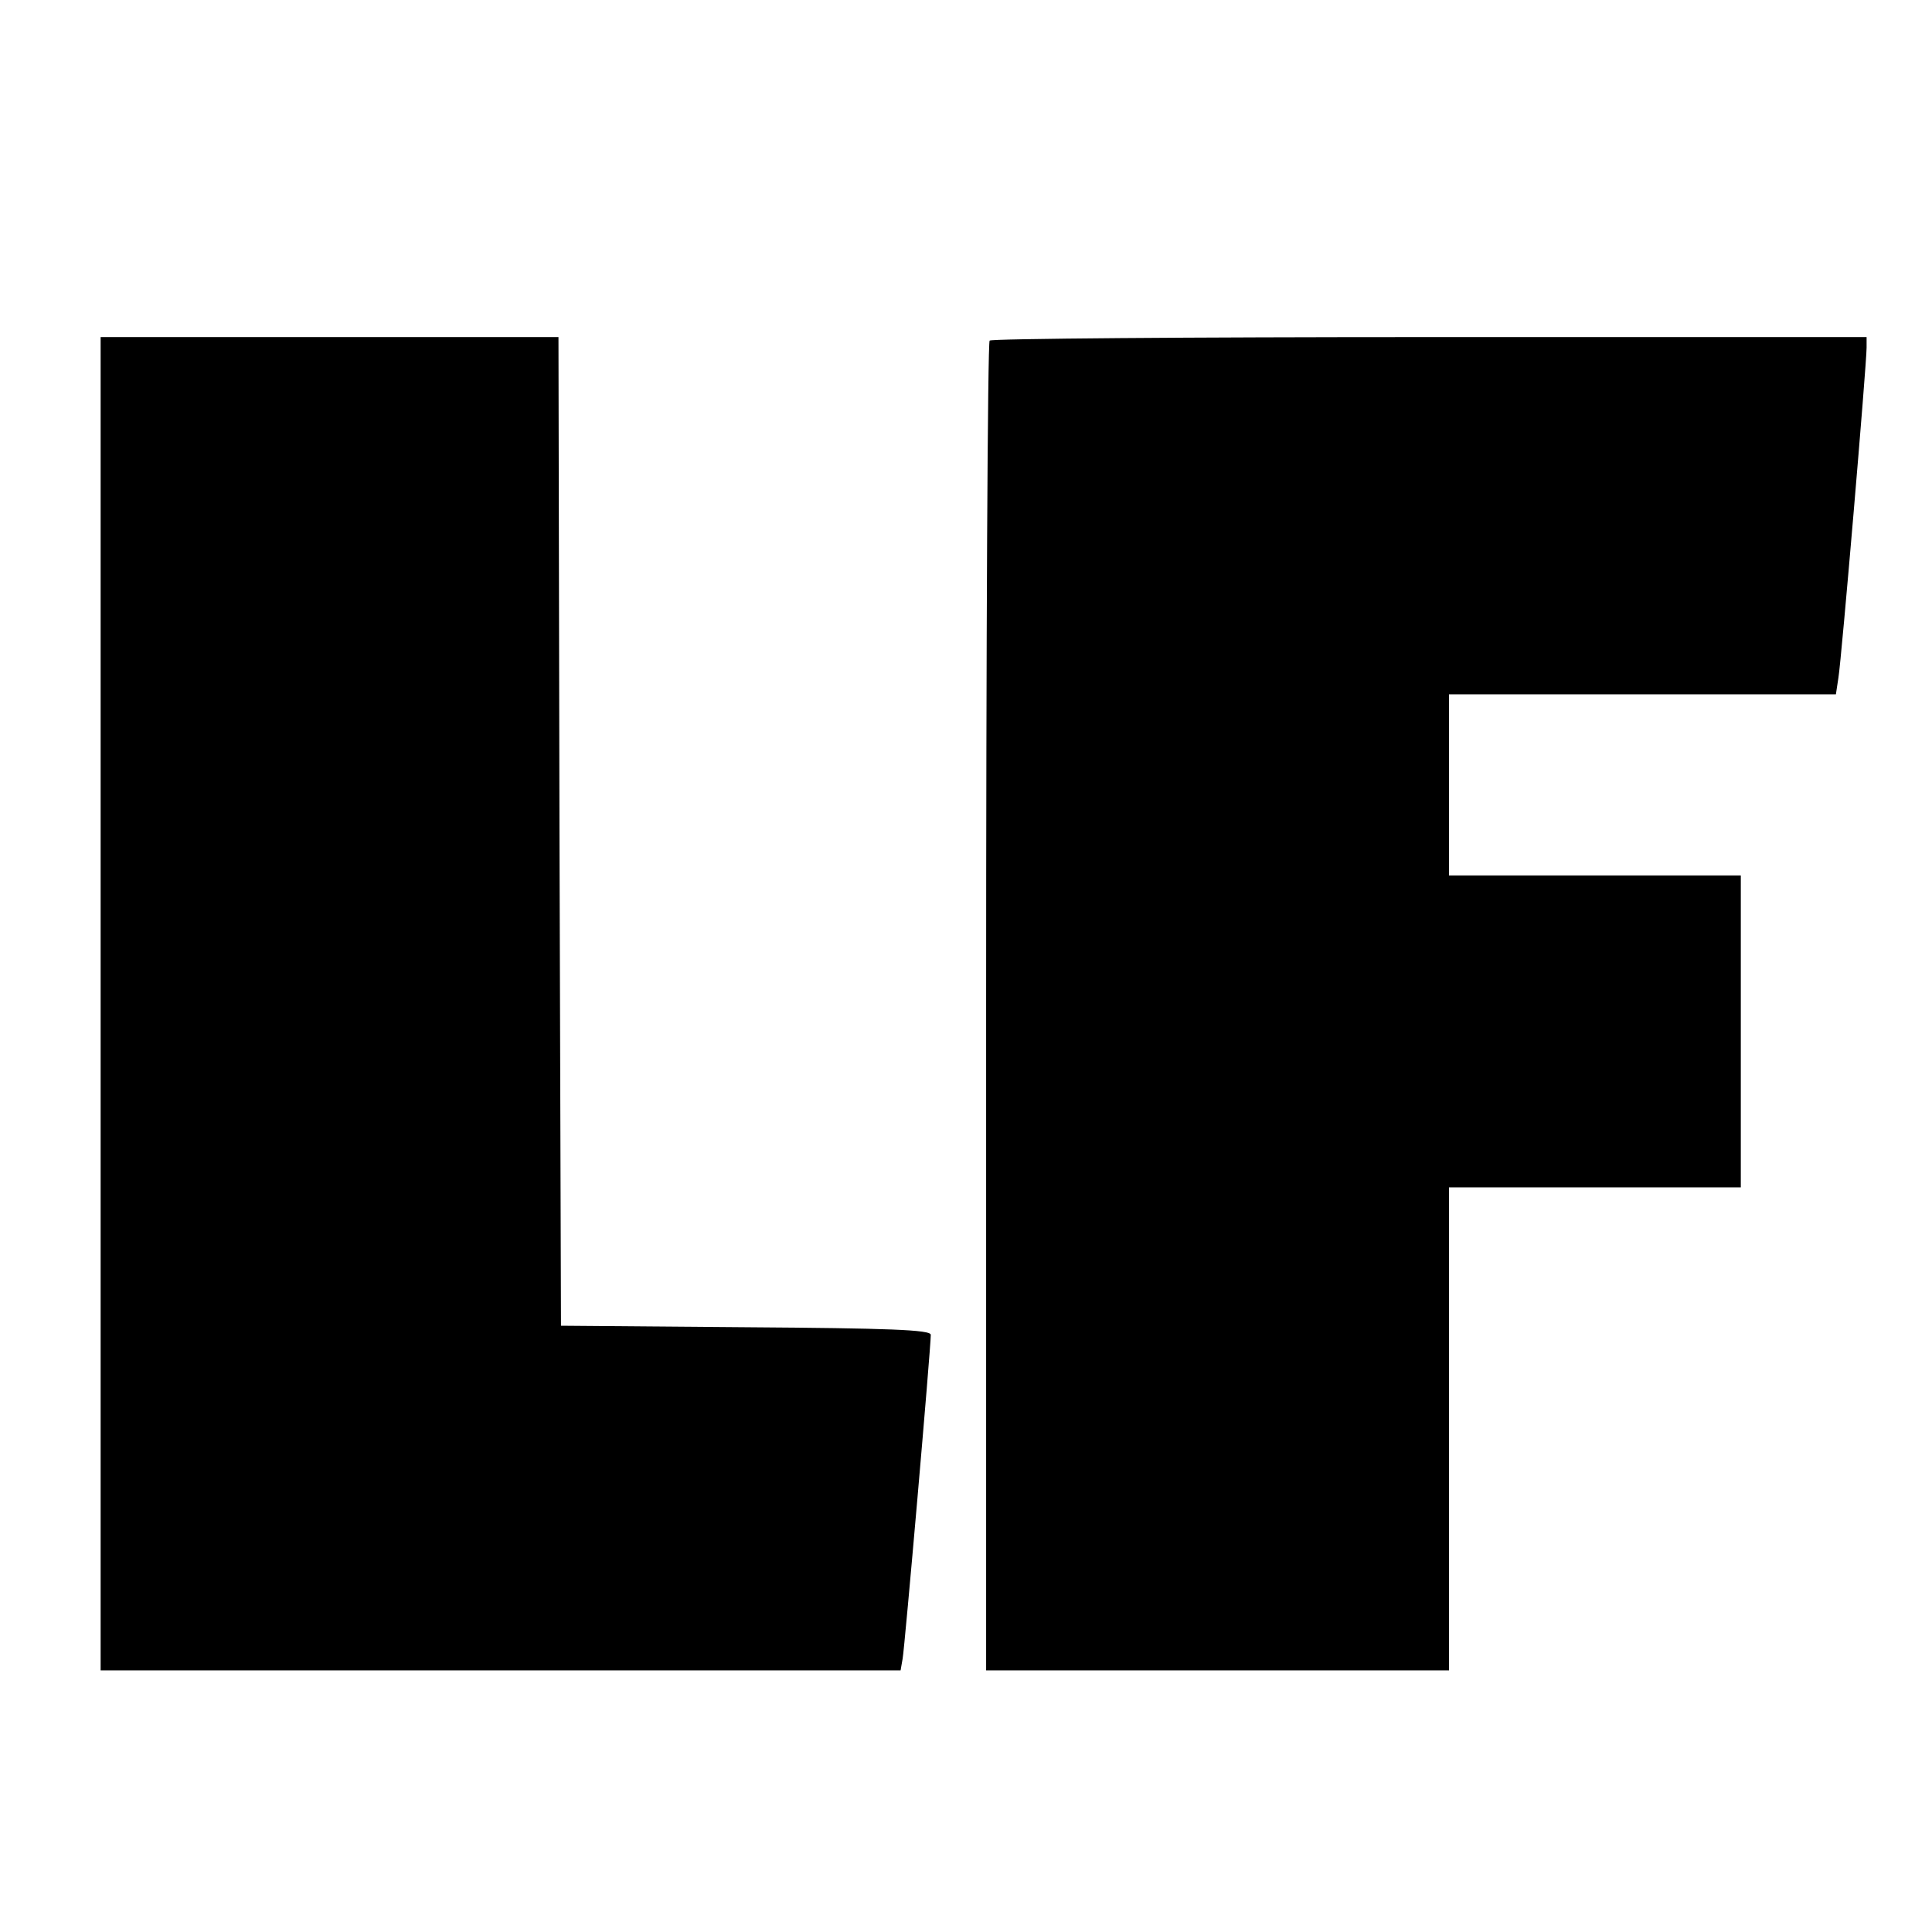
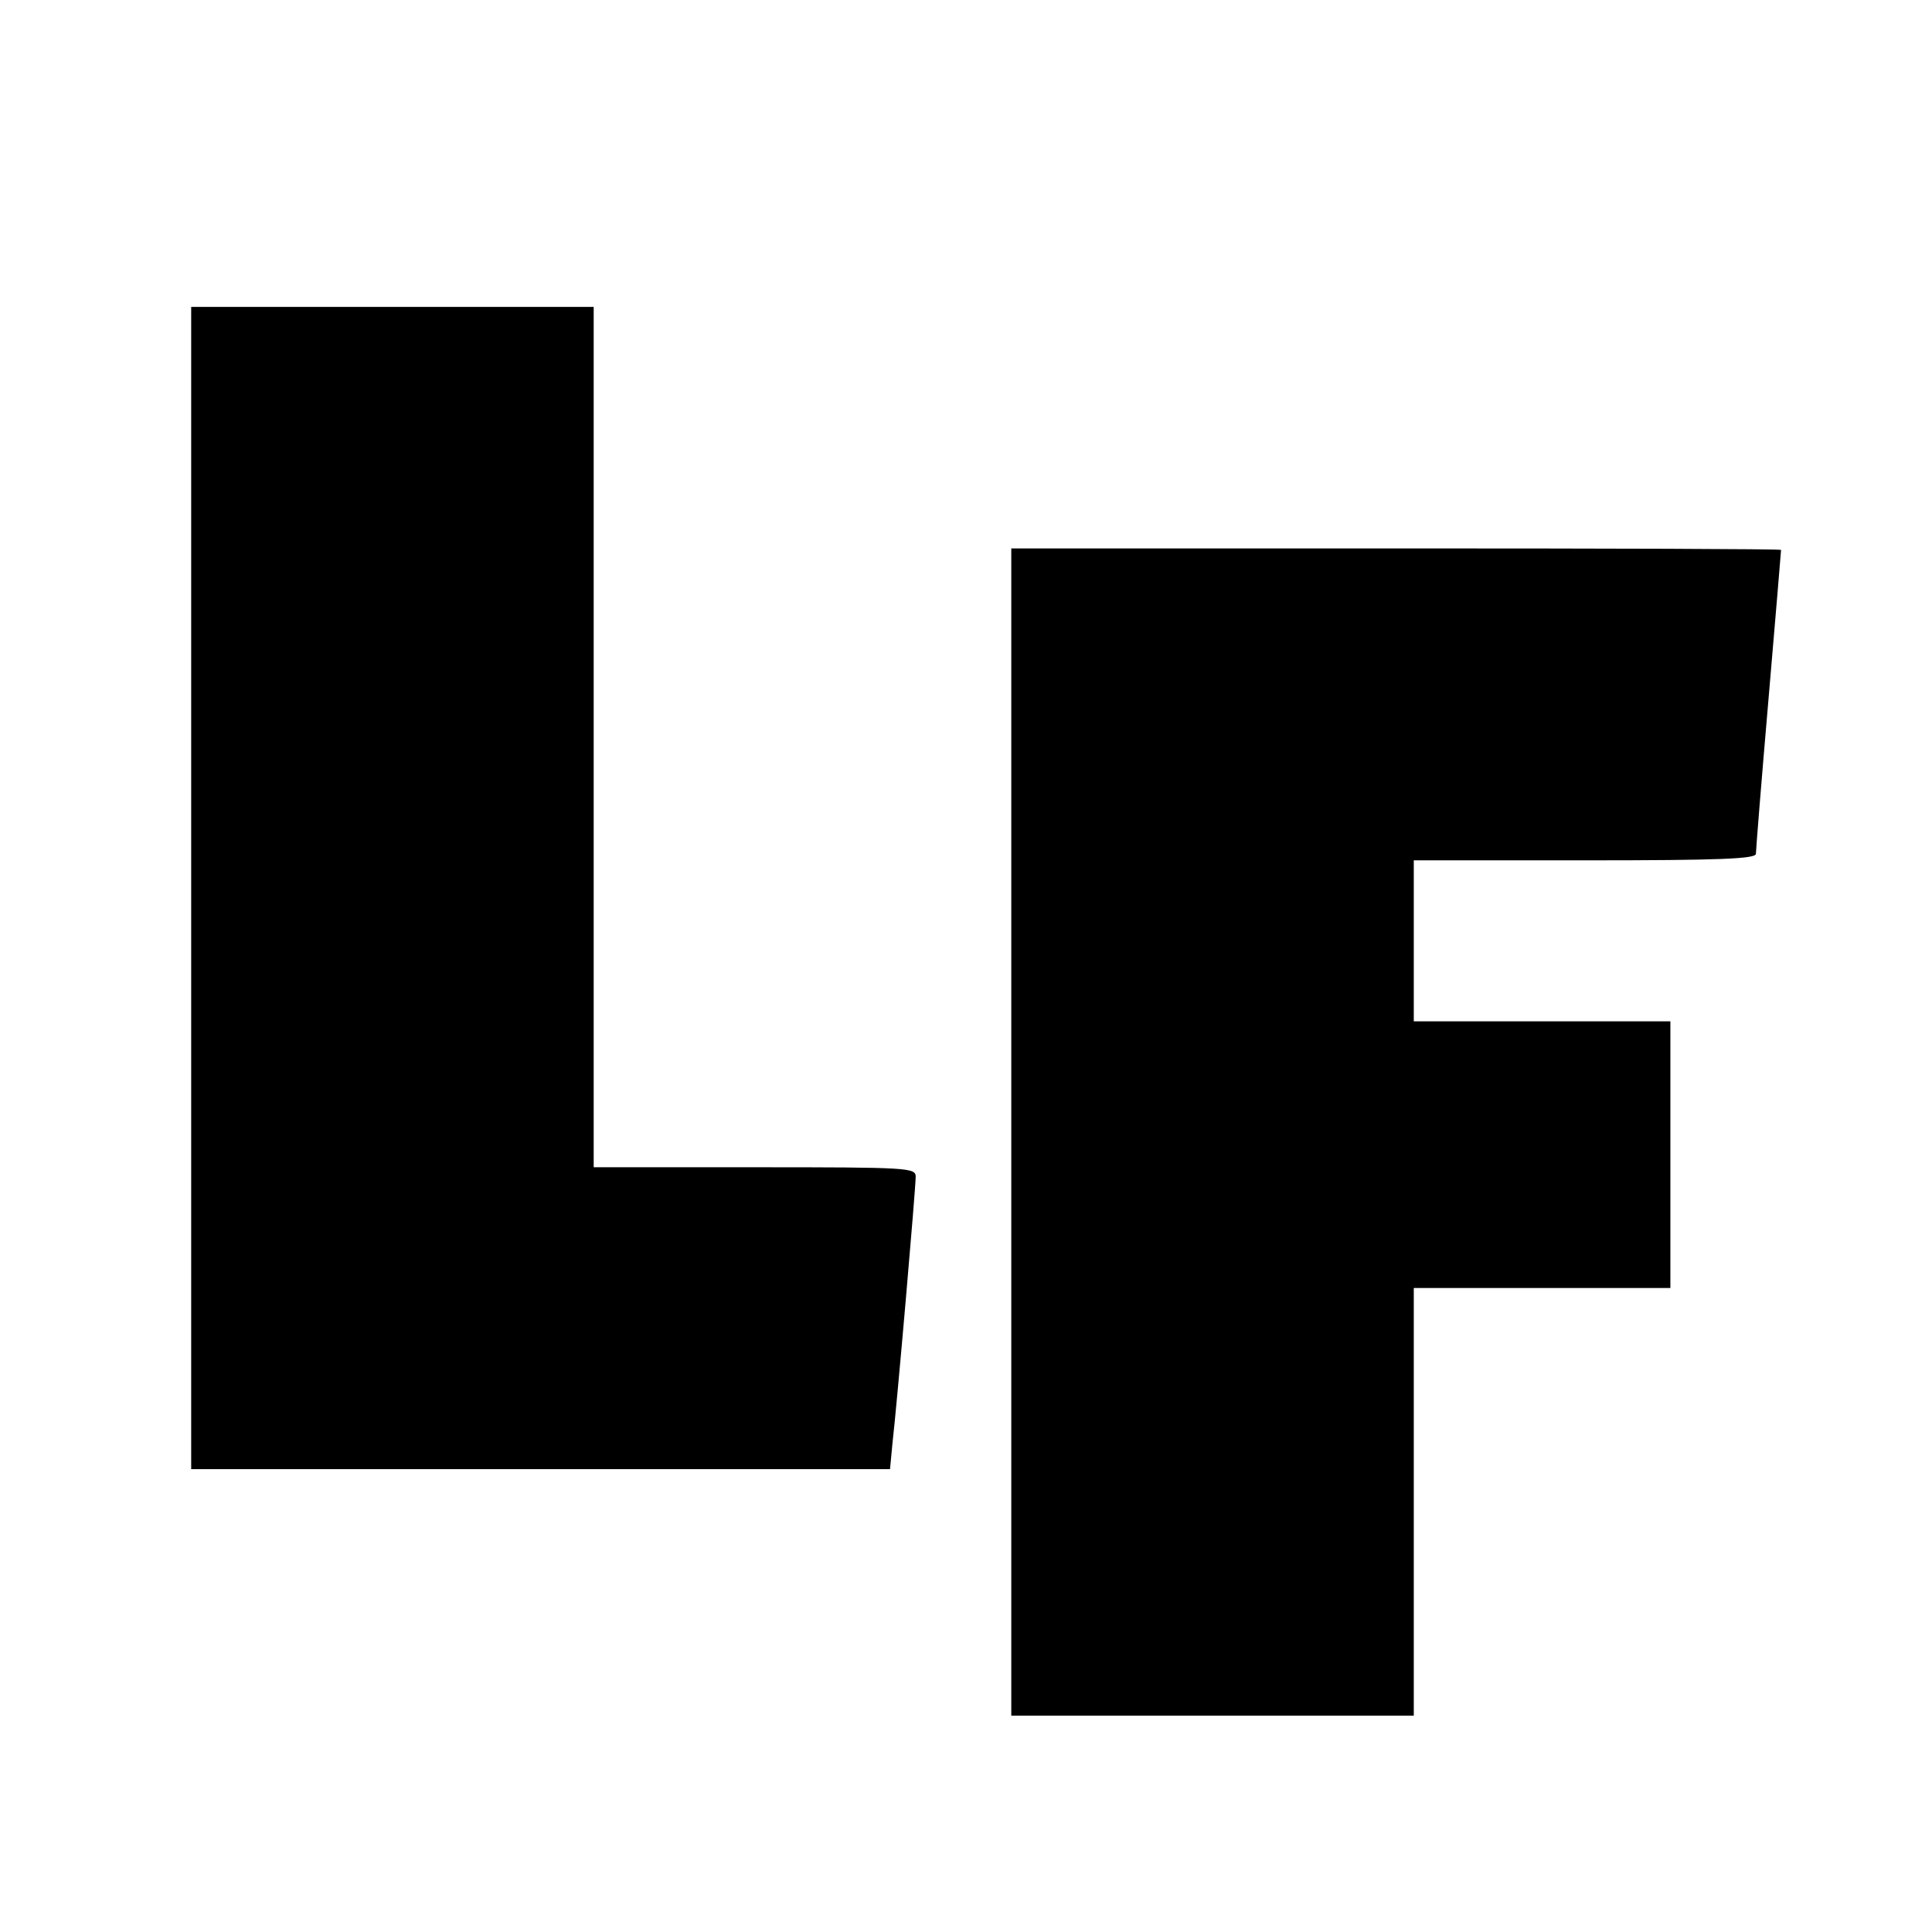
<svg xmlns="http://www.w3.org/2000/svg" version="1.0" width="384pt" height="384pt" viewBox="0 0 384 384" preserveAspectRatio="xMidYMid meet">
  <g transform="translate(0,384) scale(0.1,-0.1)" fill="#000000" stroke="none">
-     <path d="M200 1845 l0 -1325 795 0 795 0 4 23 c4 20 56 617 56 644 0 10 -84 13 -367 15 l-368 3 -3 983 -2 982 -455 0 -455 0 0 -1325z" />
-     <path d="M1967 3163 c-4 -3 -7 -600 -7 -1325 l0 -1318 460 0 460 0 0 480 0 480 290 0 290 0 0 310 0 310 -290 0 -290 0 0 180 0 180 385 0 384 0 5 33 c6 35 56 623 56 656 l0 21 -868 0 c-478 0 -872 -3 -875 -7z" />
+     <path d="M380 2075 l0 -1155 694 0 695 0 5 53 c9 77 46 505 46 528 0 18 -11 19 -320 19 l-320 0 0 855 0 855 -400 0 -400 0 0 -1155z" />
+     <path d="M2010 1590 l0 -1160 400 0 400 0 0 425 0 425 255 0 255 0 0 265 0 265 -255 0 -255 0 0 160 0 160 340 0 c270 0 340 3 340 13 0 7 11 145 25 307 14 162 25 296 25 297 0 2 -344 3 -765 3 l-765 0 0 -1160z" />
  </g>
</svg>
